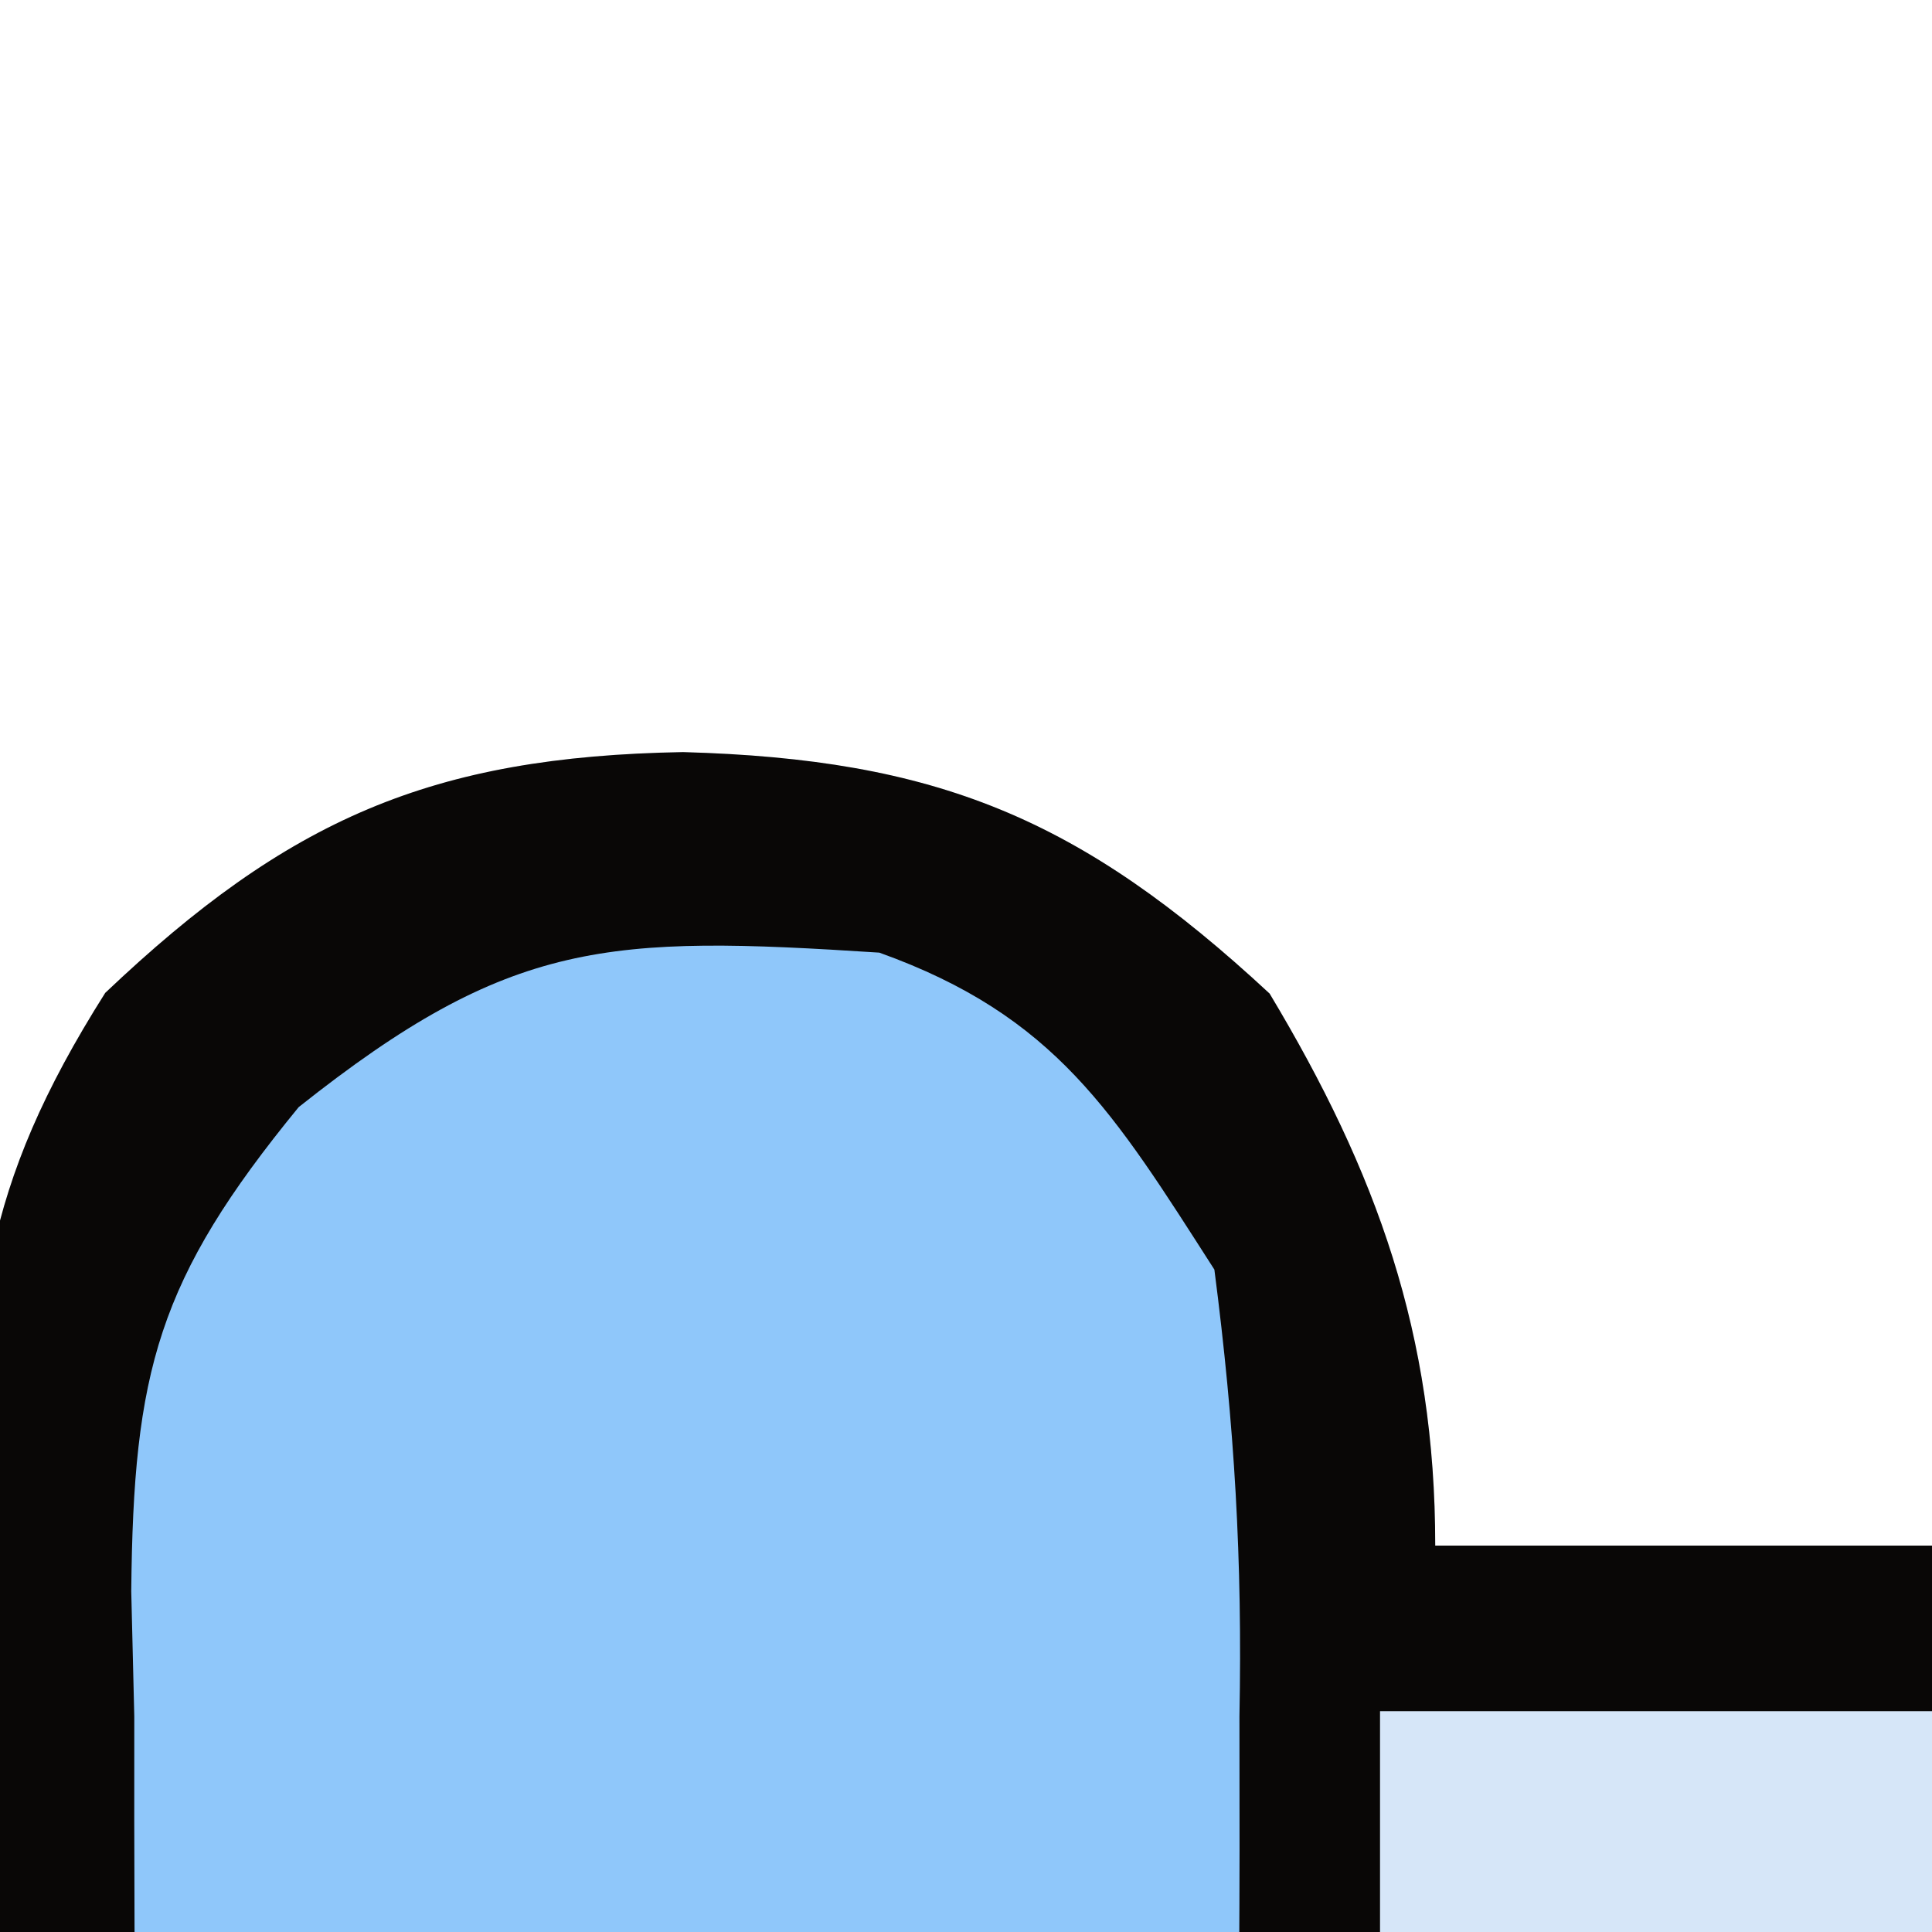
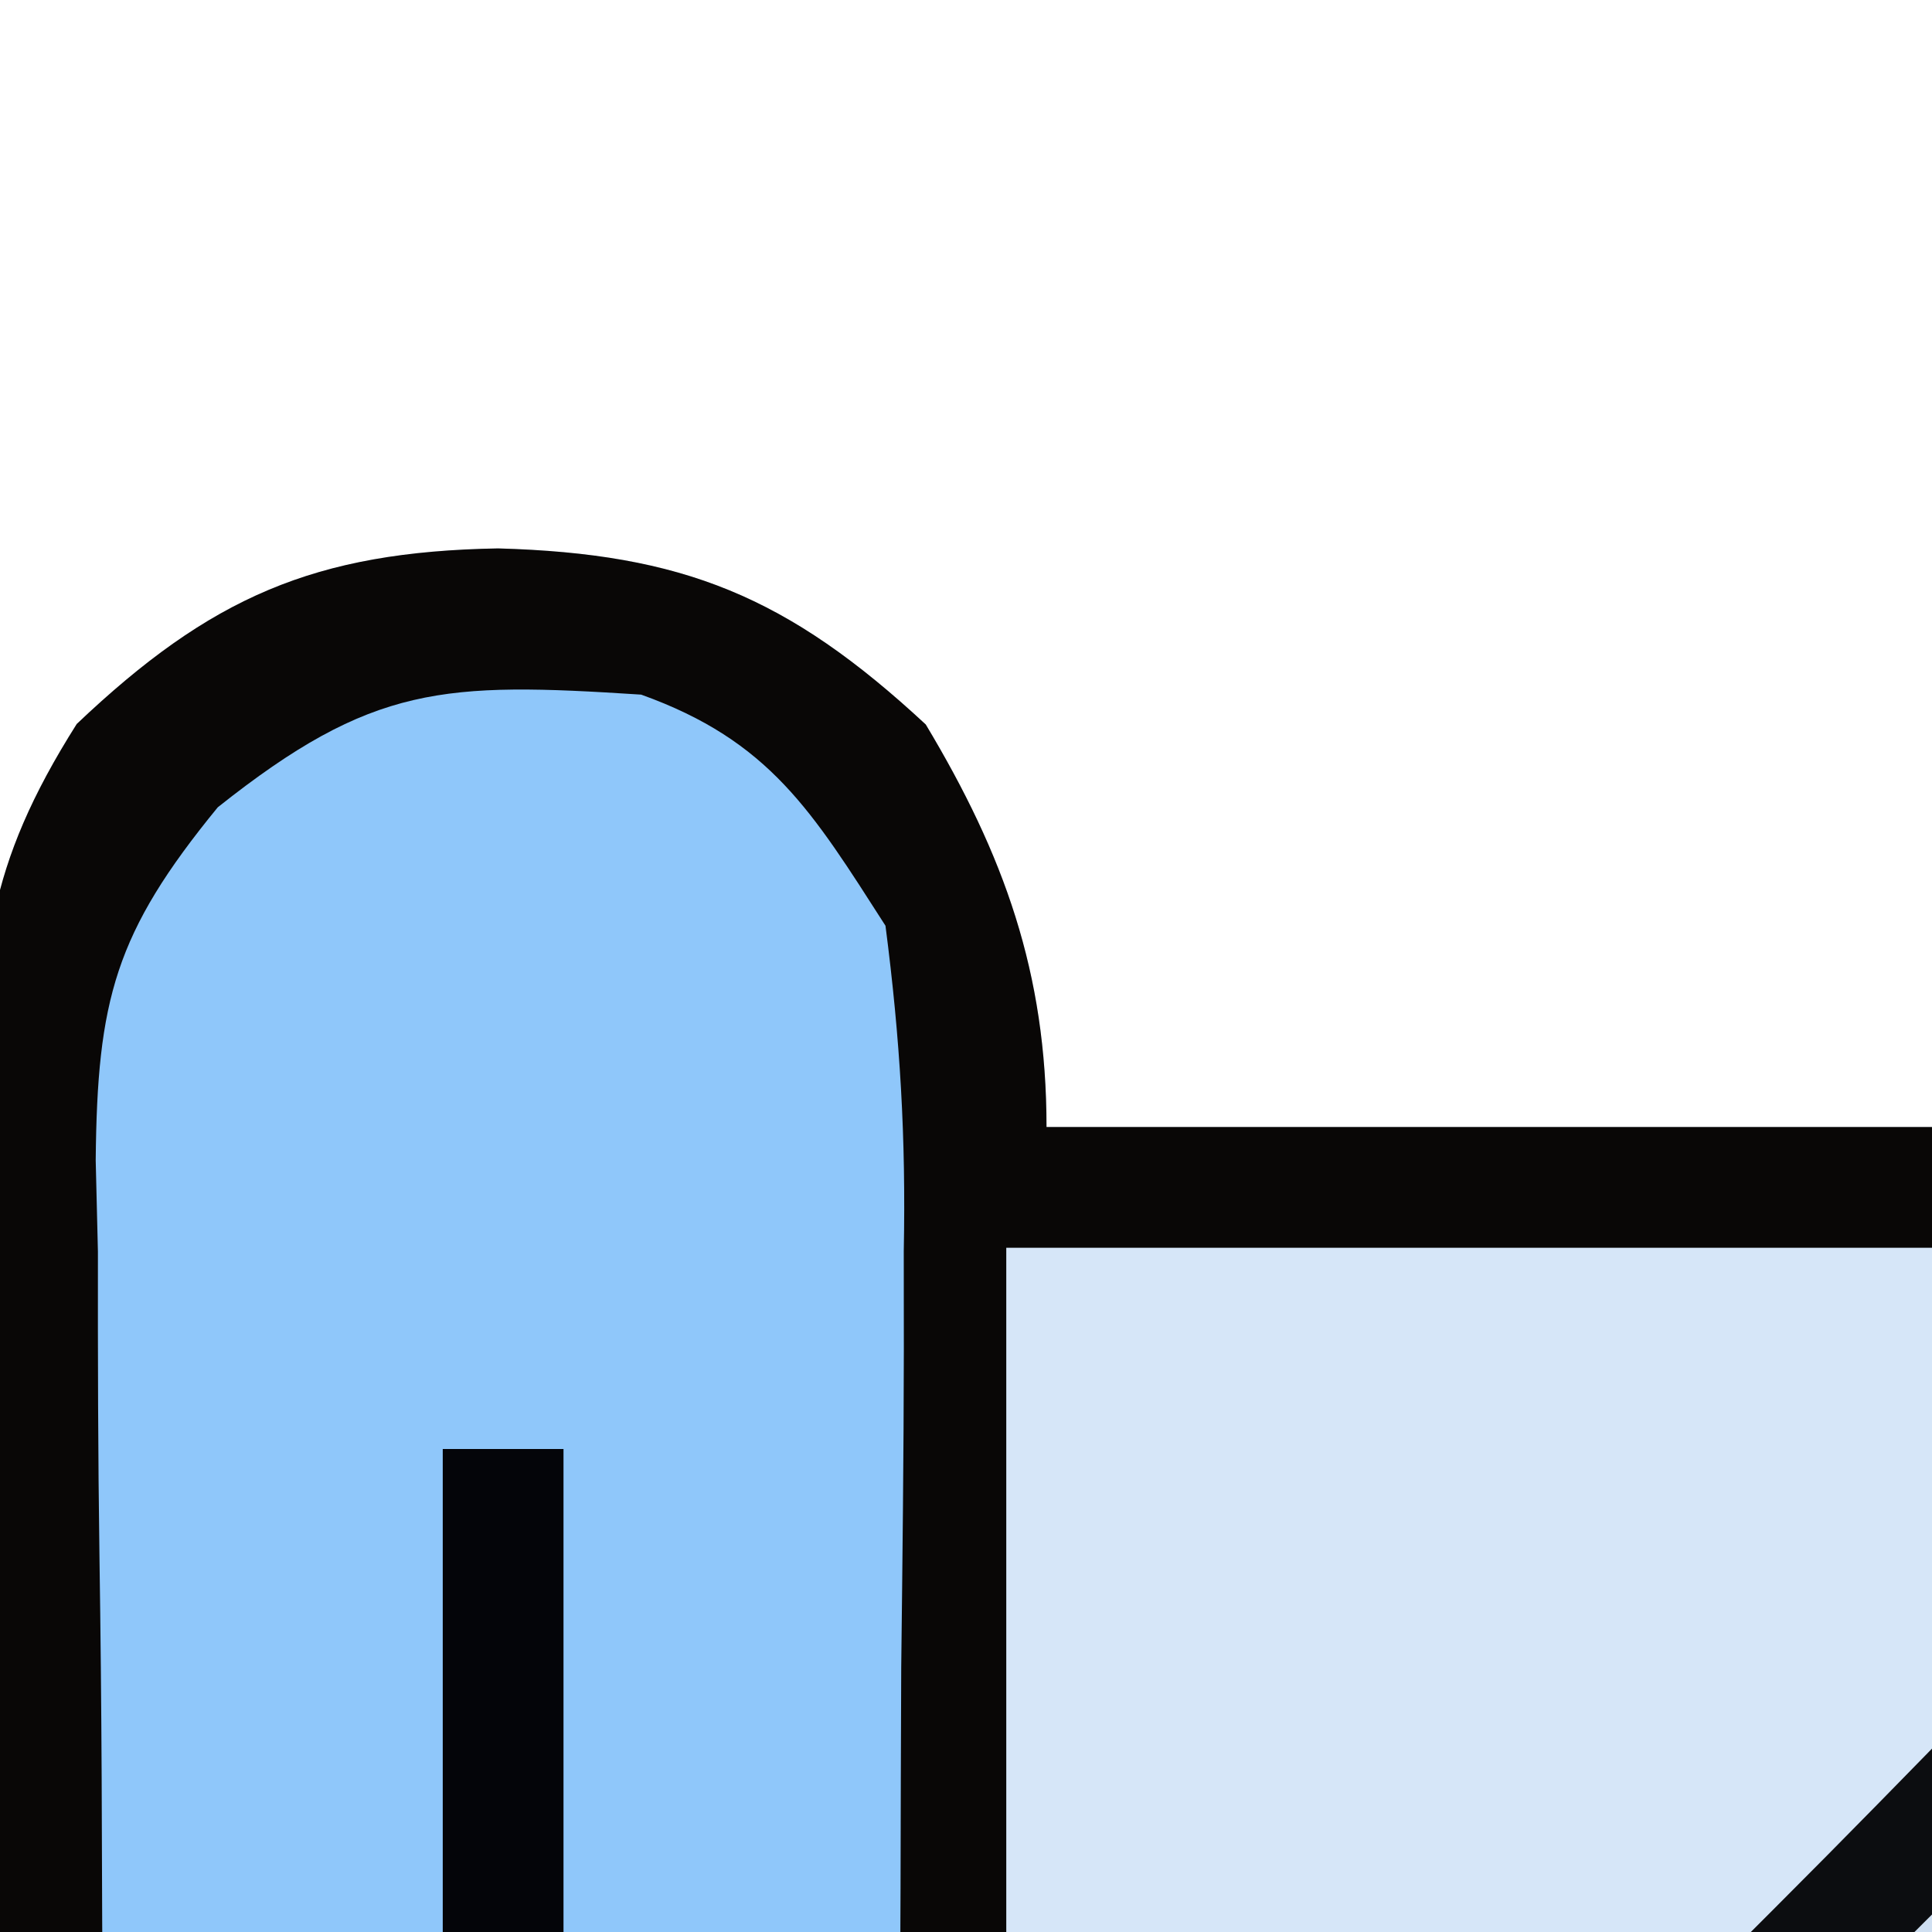
- <svg xmlns="http://www.w3.org/2000/svg" version="1.1" width="35" height="35">
+ <svg xmlns="http://www.w3.org/2000/svg" viewBox="0 0 48 48" version="1.1" width="100%" height="100%">
  <path d="M0 0 C0.639 0.013 1.279 0.026 1.938 0.039 C2.577 0.026 3.216 0.013 3.875 0 C7.428 1.144 8.759 2.624 10.938 5.664 C11.546 9.454 11.409 13.15 11.25 16.977 C11.227 18.003 11.205 19.03 11.182 20.088 C11.123 22.615 11.041 25.139 10.938 27.664 C13.578 27.664 16.218 27.664 18.938 27.664 C19.267 43.174 19.598 58.684 19.938 74.664 C22.247 72.354 24.558 70.044 26.938 67.664 C27.927 67.664 28.918 67.664 29.938 67.664 C29.938 87.134 29.938 106.604 29.938 126.664 C10.467 126.664 -9.002 126.664 -29.062 126.664 C-28.062 122.664 -28.062 122.664 -22.062 116.664 C-38.892 116.334 -55.722 116.004 -73.062 115.664 C-73.392 117.314 -73.722 118.964 -74.062 120.664 C-77.588 124.642 -79.419 126.525 -84.75 126.977 C-89.527 126.916 -92.205 125.441 -96.062 122.664 C-97.808 119.88 -98.315 117.757 -98.33 114.496 C-98.338 113.673 -98.347 112.851 -98.356 112.003 C-98.355 111.109 -98.354 110.214 -98.353 109.293 C-98.36 108.345 -98.366 107.396 -98.373 106.419 C-98.392 103.283 -98.396 100.148 -98.398 97.012 C-98.405 94.832 -98.412 92.653 -98.419 90.473 C-98.431 85.904 -98.434 81.336 -98.433 76.767 C-98.433 70.911 -98.46 65.056 -98.495 59.2 C-98.517 54.699 -98.521 50.198 -98.52 45.697 C-98.522 43.538 -98.531 41.379 -98.547 39.22 C-98.566 36.201 -98.56 33.183 -98.548 30.164 C-98.56 29.272 -98.571 28.38 -98.582 27.461 C-98.54 23.333 -98.411 21.215 -96.156 17.651 C-92.841 14.504 -90.25 13.369 -85.688 13.289 C-81.099 13.417 -78.495 14.477 -75.062 17.664 C-73.117 20.907 -72.062 23.835 -72.062 27.664 C-50.612 27.664 -29.163 27.664 -7.062 27.664 C-7.062 20.404 -7.062 13.144 -7.062 5.664 C-2.062 0.664 -2.062 0.664 0 0 Z M12.652 102.816 C11.278 104.195 11.278 104.195 9.875 105.602 C8.956 106.518 8.037 107.435 7.09 108.379 C4.823 110.262 4.823 110.262 4.938 111.664 C8.568 111.664 12.197 111.664 15.938 111.664 C15.938 108.034 15.938 104.404 15.938 100.664 C14.536 100.55 14.536 100.55 12.652 102.816 Z " fill="#D6E6F8" transform="translate(98.0625,0.3359375)" />
  <path d="M0 0 C0.639 0.013 1.279 0.026 1.938 0.039 C2.577 0.026 3.216 0.013 3.875 0 C7.428 1.144 8.759 2.624 10.938 5.664 C11.546 9.454 11.409 13.15 11.25 16.977 C11.227 18.003 11.205 19.03 11.182 20.088 C11.123 22.615 11.041 25.139 10.938 27.664 C13.578 27.664 16.218 27.664 18.938 27.664 C19.267 43.174 19.598 58.684 19.938 74.664 C22.247 72.354 24.558 70.044 26.938 67.664 C27.927 67.664 28.918 67.664 29.938 67.664 C29.938 87.134 29.938 106.604 29.938 126.664 C10.467 126.664 -9.002 126.664 -29.062 126.664 C-28.062 122.664 -28.062 122.664 -22.062 116.664 C-38.892 116.334 -55.722 116.004 -73.062 115.664 C-73.392 117.314 -73.722 118.964 -74.062 120.664 C-77.588 124.642 -79.419 126.525 -84.75 126.977 C-89.527 126.916 -92.205 125.441 -96.062 122.664 C-97.808 119.88 -98.315 117.757 -98.33 114.496 C-98.338 113.673 -98.347 112.851 -98.356 112.003 C-98.355 111.109 -98.354 110.214 -98.353 109.293 C-98.36 108.345 -98.366 107.396 -98.373 106.419 C-98.392 103.283 -98.396 100.148 -98.398 97.012 C-98.405 94.832 -98.412 92.653 -98.419 90.473 C-98.431 85.904 -98.434 81.336 -98.433 76.767 C-98.433 70.911 -98.46 65.056 -98.495 59.2 C-98.517 54.699 -98.521 50.198 -98.52 45.697 C-98.522 43.538 -98.531 41.379 -98.547 39.22 C-98.566 36.201 -98.56 33.183 -98.548 30.164 C-98.56 29.272 -98.571 28.38 -98.582 27.461 C-98.54 23.333 -98.411 21.215 -96.156 17.651 C-92.841 14.504 -90.25 13.369 -85.688 13.289 C-81.099 13.417 -78.495 14.477 -75.062 17.664 C-73.117 20.907 -72.062 23.835 -72.062 27.664 C-50.612 27.664 -29.163 27.664 -7.062 27.664 C-7.062 20.404 -7.062 13.144 -7.062 5.664 C-2.062 0.664 -2.062 0.664 0 0 Z M-73.062 30.664 C-73.062 57.724 -73.062 84.784 -73.062 112.664 C-34.983 117.393 -34.983 117.393 -0.602 103.75 C11.839 92.204 17.212 80.982 17.999 63.97 C18.205 52.814 17.353 41.724 15.938 30.664 C13.957 30.664 11.977 30.664 9.938 30.664 C9.933 31.41 9.929 32.156 9.925 32.924 C9.892 36.338 9.821 39.75 9.75 43.164 C9.741 44.924 9.741 44.924 9.732 46.719 C9.566 53.312 9.068 57.875 5.003 63.193 C3.742 64.631 3.742 64.631 3.938 66.664 C-0.062 64.664 -0.062 64.664 -5.062 56.664 C-5.558 43.794 -5.558 43.794 -6.062 30.664 C-28.172 30.664 -50.282 30.664 -73.062 30.664 Z M12.652 102.816 C11.278 104.195 11.278 104.195 9.875 105.602 C8.956 106.518 8.037 107.435 7.09 108.379 C4.823 110.262 4.823 110.262 4.938 111.664 C8.568 111.664 12.197 111.664 15.938 111.664 C15.938 108.034 15.938 104.404 15.938 100.664 C14.536 100.55 14.536 100.55 12.652 102.816 Z " fill="#090706" transform="translate(98.0625,0.3359375)" />
  <path d="M0 0 C3.065 1.759 5.418 4.153 7.875 6.653 C8.699 7.476 8.699 7.476 9.54 8.316 C10.696 9.475 11.849 10.637 12.999 11.803 C14.765 13.593 16.543 15.369 18.324 17.143 C19.446 18.271 20.567 19.399 21.688 20.528 C22.222 21.061 22.756 21.595 23.307 22.144 C27.016 25.926 27.016 25.926 27.016 28.157 C25.366 28.487 23.716 28.817 22.016 29.157 C21.686 37.737 21.356 46.317 21.016 55.157 C15.053 55.18 9.09 55.2 3.126 55.212 C1.096 55.217 -0.934 55.224 -2.964 55.232 C-5.876 55.244 -8.787 55.25 -11.699 55.254 C-13.069 55.262 -13.069 55.262 -14.467 55.27 C-16.64 55.27 -18.812 55.219 -20.984 55.157 C-21.984 54.157 -21.984 54.157 -22.098 51.656 C-22.092 50.572 -22.087 49.488 -22.082 48.372 C-22.079 47.202 -22.075 46.032 -22.072 44.827 C-22.064 43.595 -22.055 42.363 -22.047 41.094 C-22.042 39.859 -22.038 38.623 -22.033 37.35 C-22.021 34.286 -22.005 31.221 -21.984 28.157 C-23.634 28.157 -25.284 28.157 -26.984 28.157 C-26.525 23.826 -23.707 21.412 -20.777 18.481 C-20.255 17.952 -19.733 17.422 -19.196 16.877 C-18.093 15.763 -16.985 14.653 -15.875 13.546 C-14.174 11.847 -12.496 10.127 -10.818 8.405 C-9.743 7.325 -8.667 6.246 -7.59 5.168 C-7.088 4.651 -6.587 4.133 -6.071 3.6 C-2.609 0.206 -2.609 0.206 0 0 Z " fill="#0C0D10" transform="translate(59.98413,33.84326)" />
  <path d="M0 0 C3.2 1.147 4.248 2.902 6.07 5.742 C6.437 8.577 6.579 11.011 6.524 13.837 C6.525 14.638 6.526 15.438 6.526 16.263 C6.523 18.898 6.492 21.533 6.461 24.168 C6.453 25.999 6.448 27.831 6.444 29.662 C6.429 34.474 6.389 39.286 6.345 44.098 C6.304 49.011 6.286 53.924 6.266 58.838 C6.223 68.473 6.155 78.107 6.07 87.742 C4.903 87.255 4.903 87.255 3.713 86.759 C1.106 85.756 -0.663 85.473 -3.43 85.492 C-4.162 85.487 -4.894 85.482 -5.648 85.477 C-8.324 85.788 -10.453 86.709 -12.93 87.742 C-13.046 77.137 -13.134 66.532 -13.189 55.927 C-13.215 51.002 -13.25 46.078 -13.307 41.154 C-13.361 36.401 -13.391 31.649 -13.404 26.895 C-13.413 25.083 -13.431 23.27 -13.458 21.457 C-13.495 18.916 -13.5 16.378 -13.497 13.837 C-13.515 13.088 -13.533 12.34 -13.552 11.568 C-13.513 7.586 -13.077 5.922 -10.519 2.799 C-6.676 -0.254 -4.906 -0.317 0 0 Z " fill="#8FC7FA" transform="translate(15.92969,17.25781)" />
  <path d="M0 0 C0 16.5 0 33 0 50 C-1.32 50 -2.64 50 -4 50 C-4 48.35 -4 46.7 -4 45 C-4.66 45 -5.32 45 -6 45 C-6 46.65 -6 48.3 -6 50 C-7.32 50 -8.64 50 -10 50 C-10 48.35 -10 46.7 -10 45 C-10.99 45 -11.98 45 -13 45 C-13 46.65 -13 48.3 -13 50 C-13.99 50 -14.98 50 -16 50 C-16 48.35 -16 46.7 -16 45 C-16.99 45 -17.98 45 -19 45 C-19 46.65 -19 48.3 -19 50 C-20.32 50 -21.64 50 -23 50 C-23 48.35 -23 46.7 -23 45 C-23.66 45 -24.32 45 -25 45 C-25 46.65 -25 48.3 -25 50 C-26.32 50 -27.64 50 -29 50 C-29 48.35 -29 46.7 -29 45 C-29.99 45 -30.98 45 -32 45 C-32 46.65 -32 48.3 -32 50 C-32.99 50 -33.98 50 -35 50 C-35 48.35 -35 46.7 -35 45 C-35.99 45 -36.98 45 -38 45 C-38 46.65 -38 48.3 -38 50 C-41.96 50 -45.92 50 -50 50 C-45.001 43.967 -39.587 38.442 -34.043 32.91 C-33.09 31.956 -32.137 31.002 -31.184 30.048 C-29.201 28.064 -27.216 26.081 -25.231 24.1 C-22.681 21.556 -20.135 19.007 -17.591 16.457 C-15.631 14.493 -13.668 12.532 -11.705 10.571 C-10.307 9.174 -8.911 7.775 -7.515 6.376 C-6.253 5.119 -6.253 5.119 -4.966 3.836 C-4.222 3.093 -3.478 2.351 -2.712 1.585 C-1 0 -1 0 0 0 Z M-14.285 29.152 C-15.66 30.531 -15.66 30.531 -17.062 31.938 C-17.982 32.854 -18.901 33.771 -19.848 34.715 C-22.114 36.598 -22.114 36.598 -22 38 C-18.37 38 -14.74 38 -11 38 C-11 34.37 -11 30.74 -11 27 C-12.402 26.886 -12.402 26.886 -14.285 29.152 Z " fill="#F7BA32" transform="translate(125,74)" />
  <path d="M0 0 C5.251 -0.023 10.502 -0.043 15.753 -0.055 C17.541 -0.06 19.329 -0.067 21.116 -0.075 C23.681 -0.088 26.245 -0.093 28.809 -0.098 C29.613 -0.103 30.417 -0.108 31.245 -0.113 C33.164 -0.113 35.082 -0.062 37 0 C38 1 38 1 38.114 3.225 C38.108 4.183 38.103 5.142 38.098 6.129 C38.094 7.163 38.091 8.198 38.088 9.264 C38.075 10.897 38.075 10.897 38.062 12.562 C38.058 13.655 38.053 14.747 38.049 15.873 C38.037 18.582 38.021 21.291 38 24 C35.03 24 32.06 24 29 24 C28.951 23.264 28.902 22.528 28.852 21.77 C28.777 20.794 28.702 19.818 28.625 18.812 C28.555 17.85 28.486 16.887 28.414 15.895 C27.994 12.96 27.297 10.66 26 8 C24.275 7.045 24.275 7.045 22 7 C20.866 6.876 19.731 6.753 18.562 6.625 C14.952 6.748 14.952 6.748 12.125 8.75 C8.977 13.564 9.099 18.355 9 24 C6.03 24 3.06 24 0 24 C0 16.08 0 8.16 0 0 Z " fill="#D2E2F3" transform="translate(41,62)" />
  <path d="M0 0 C2.792 1.386 4.606 3.23 6.797 5.446 C7.687 6.341 8.576 7.235 9.493 8.157 C10.413 9.098 11.333 10.039 12.282 11.009 C13.226 11.96 14.172 12.91 15.118 13.86 C22.032 20.855 22.032 20.855 22.032 22.009 C7.512 22.009 -7.008 22.009 -21.968 22.009 C-19.26 16.591 -15.333 12.965 -11.093 8.696 C-10.277 7.847 -9.461 6.998 -8.621 6.124 C-7.83 5.326 -7.04 4.529 -6.226 3.708 C-5.506 2.974 -4.785 2.24 -4.043 1.484 C-1.968 0.009 -1.968 0.009 0 0 Z " fill="#CFDFF1" transform="translate(59.96826,37.99146)" />
  <path d="M0 0 C3.3 0 6.6 0 10 0 C10 12.54 10 25.08 10 38 C6.7 38 3.4 38 0 38 C0 25.46 0 12.92 0 0 Z " fill="#D09C2B" transform="translate(95,16)" />
  <path d="M0 0 C2.868 2.014 4.616 3.454 5.48 6.934 C5.757 10.883 5.255 12.636 2.938 15.938 C-0.578 18.406 -2.714 19 -7 19 C-9.909 17.772 -11.466 16.738 -13.312 14.188 C-14.445 10.583 -14.445 7.417 -13.312 3.812 C-9.68 -1.204 -5.743 -1.641 0 0 Z " fill="#62A9EA" transform="translate(17,105)" />
  <path d="M0 0 C0.029 3.312 0.047 6.625 0.062 9.938 C0.071 10.883 0.079 11.829 0.088 12.803 C0.093 14.151 0.093 14.151 0.098 15.527 C0.106 16.776 0.106 16.776 0.114 18.051 C0 20 0 20 -1 21 C-2.416 21.087 -3.836 21.107 -5.254 21.098 C-6.108 21.094 -6.962 21.091 -7.842 21.088 C-8.74 21.08 -9.637 21.071 -10.562 21.062 C-11.464 21.058 -12.366 21.053 -13.295 21.049 C-15.53 21.037 -17.765 21.021 -20 21 C-20 17 -20 17 -18.487 14.985 C-17.794 14.294 -17.101 13.603 -16.387 12.891 C-15.633 12.137 -14.88 11.382 -14.104 10.605 C-13.306 9.828 -12.509 9.051 -11.688 8.25 C-10.902 7.457 -10.116 6.664 -9.307 5.848 C-3.394 0 -3.394 0 0 0 Z M-6.285 8.152 C-7.66 9.531 -7.66 9.531 -9.062 10.938 C-9.982 11.854 -10.901 12.771 -11.848 13.715 C-14.114 15.598 -14.114 15.598 -14 17 C-10.37 17 -6.74 17 -3 17 C-3 13.37 -3 9.74 -3 6 C-4.402 5.886 -4.402 5.886 -6.285 8.152 Z " fill="#0C0904" transform="translate(117,95)" />
  <path d="M0 0 C2.438 1.312 2.438 1.312 4 4 C4.328 7.734 4.179 11.237 4 15 C-0.62 15 -5.24 15 -10 15 C-10.37 3.53 -10.37 3.53 -8.703 1.141 C-5.8 -0.804 -3.372 -0.414 0 0 Z " fill="#D4E5F6" transform="translate(63,71)" />
  <path d="M0 0 C0.99 0 1.98 0 3 0 C3 0.66 3 1.32 3 2 C18.84 2 34.68 2 51 2 C51 1.34 51 0.68 51 0 C51.99 0 52.98 0 54 0 C54 2.31 54 4.62 54 7 C53.01 7.33 52.02 7.66 51 8 C51 7.01 51 6.02 51 5 C35.16 5 19.32 5 3 5 C2.67 5.99 2.34 6.98 2 8 C1.34 8 0.68 8 0 8 C0 5.36 0 2.72 0 0 Z " fill="#121317" transform="translate(33,91)" />
  <path d="M0 0 C0.99 0 1.98 0 3 0 C3 18.81 3 37.62 3 57 C2.01 57 1.02 57 0 57 C0 38.19 0 19.38 0 0 Z " fill="#040509" transform="translate(11,36)" />
  <path d="M0 0 C1.812 1.125 1.812 1.125 3 3 C3.398 6.182 3.552 8.128 1.812 10.875 C-0.655 12.407 -2.145 12.428 -5 12 C-6.812 10.875 -6.812 10.875 -8 9 C-8.398 5.818 -8.552 3.872 -6.812 1.125 C-4.345 -0.407 -2.855 -0.428 0 0 Z " fill="#090E15" transform="translate(15,108)" />
  <path d="M0 0 C3 0.25 3 0.25 5 2.25 C5.125 5.875 5.125 5.875 5 9.25 C1.7 9.25 -1.6 9.25 -5 9.25 C-5.125 5.875 -5.125 5.875 -5 2.25 C-3 0.25 -3 0.25 0 0 Z " fill="#F2656C" transform="translate(100,3.75)" />
  <path d="M0 0 C0.66 0.33 1.32 0.66 2 1 C1.524 1.797 1.524 1.797 1.039 2.609 C-0.237 5.545 -0.417 8.062 -0.625 11.25 C-0.7 12.328 -0.775 13.405 -0.852 14.516 C-0.901 15.335 -0.95 16.155 -1 17 C-1.33 17 -1.66 17 -2 17 C-2.232 15.009 -2.464 13.018 -2.695 11.027 C-2.939 8.936 -2.939 8.936 -3.812 6.812 C-4 5 -4 5 -2.062 2.25 C-1.382 1.508 -0.701 0.765 0 0 Z " fill="#0F1013" transform="translate(54,69)" />
  <path d="M0 0 C2.062 0.438 2.062 0.438 4 1 C4 2.32 4 3.64 4 5 C2.68 5.33 1.36 5.66 0 6 C-0.382 4.344 -0.714 2.675 -1 1 C-0.67 0.67 -0.34 0.34 0 0 Z " fill="#8BC1F4" transform="translate(11,111)" />
  <path d="M0 0 C0.433 0.619 0.866 1.238 1.312 1.875 C2.997 4.22 2.997 4.22 6 6 C5.67 6.66 5.34 7.32 5 8 C2.133 7.427 1.139 7.139 -1 5 C-0.625 2.375 -0.625 2.375 0 0 Z " fill="#04070C" transform="translate(8,112)" />
</svg>
